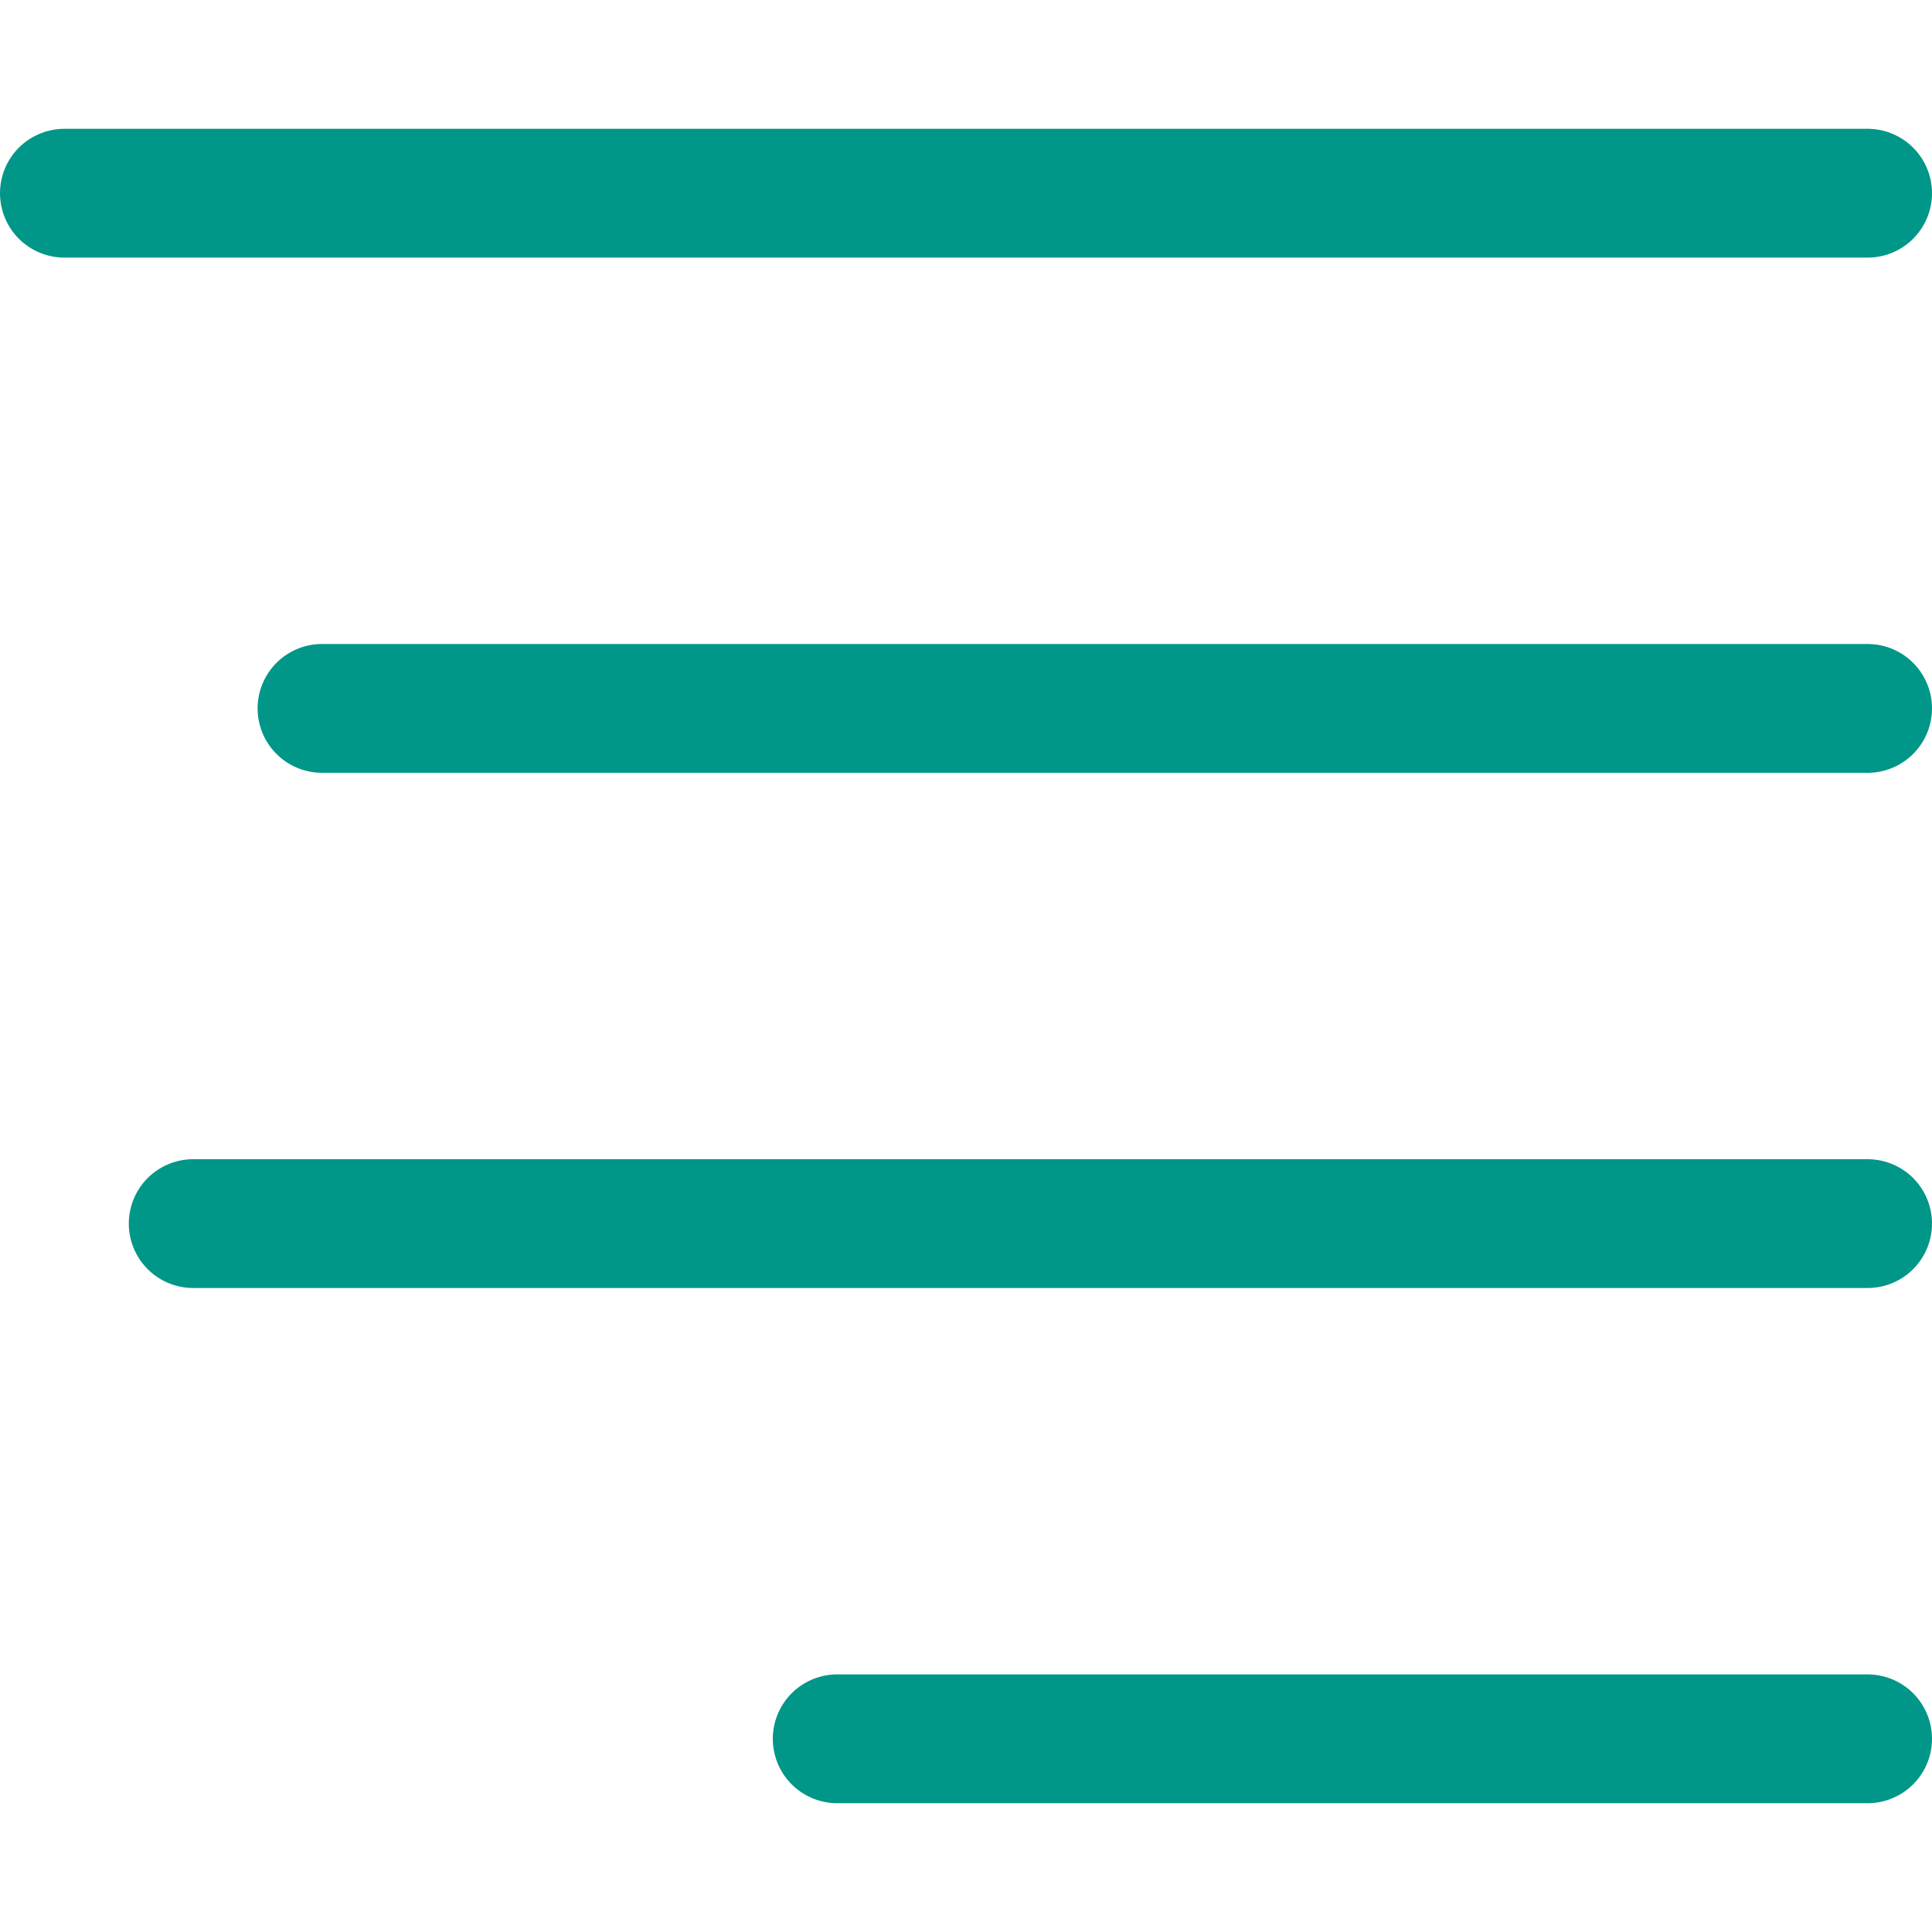
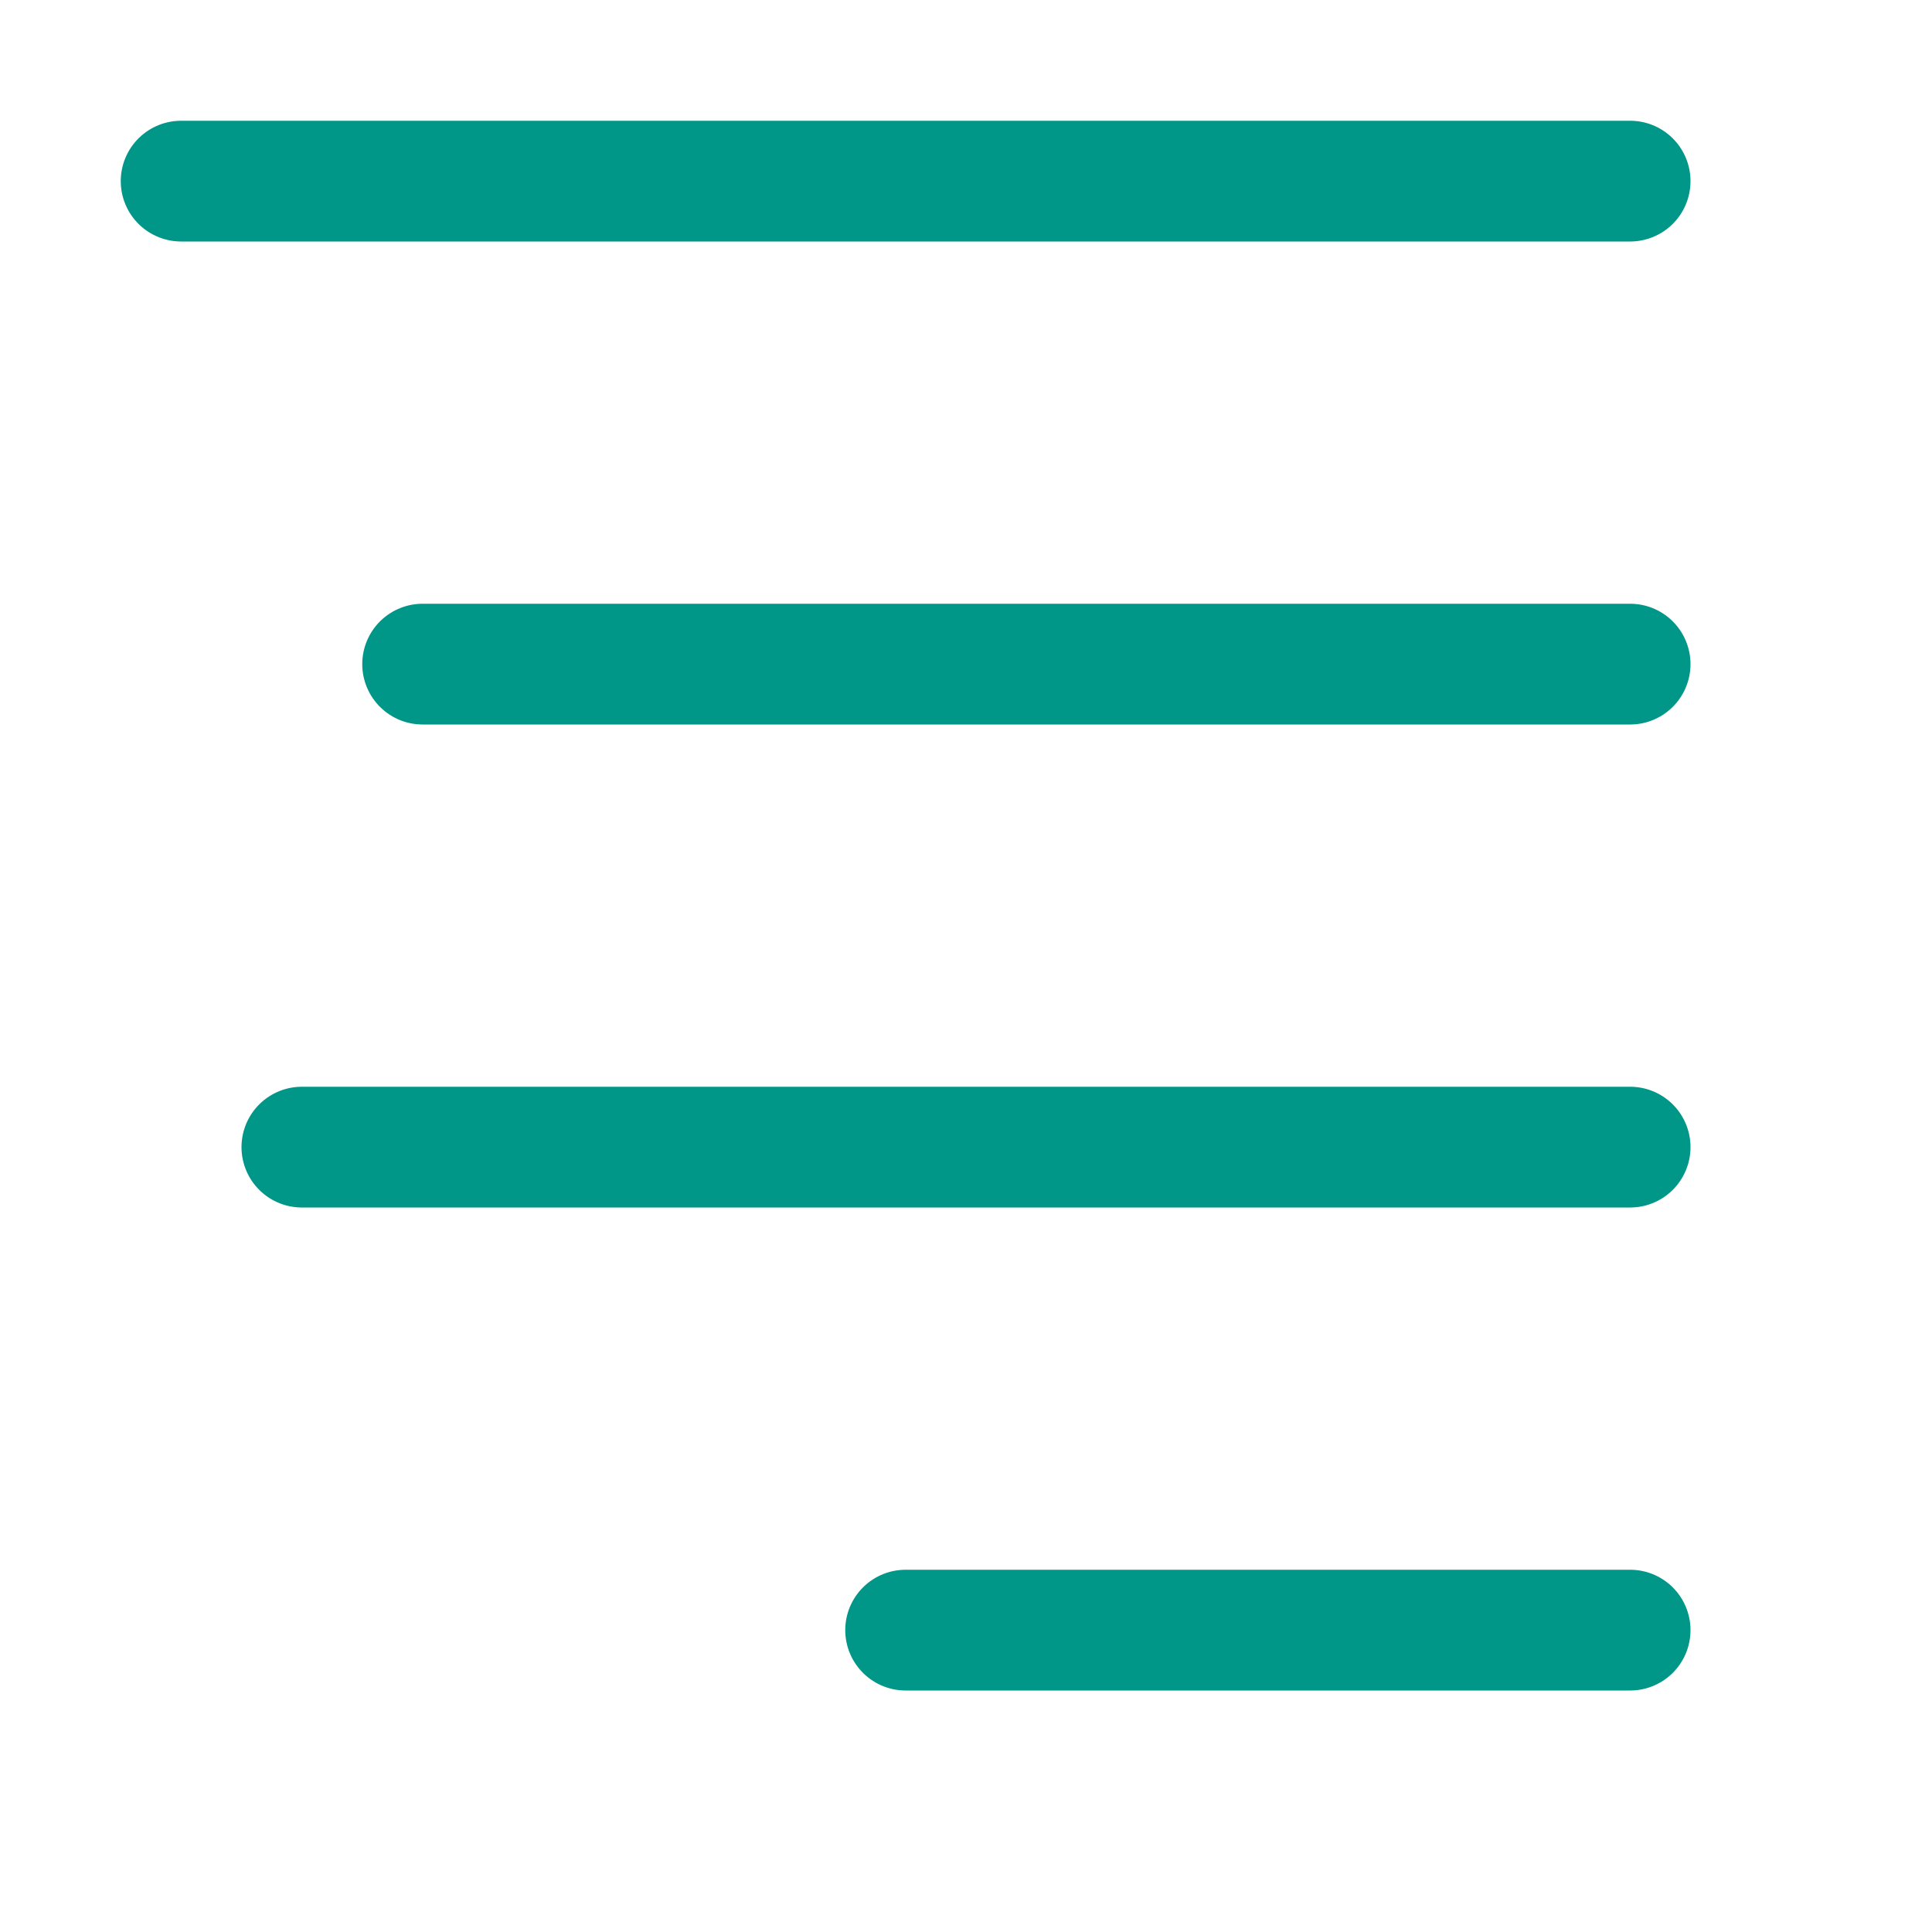
- <svg xmlns="http://www.w3.org/2000/svg" viewBox="0 0 15 15">
-   <line x1="0.5" y1="1.5" x2="14.5" y2="1.5" style="fill:none;stroke:#009688;stroke-linecap:round;stroke-linejoin:round" />
-   <line x1="2.5" y1="5.5" x2="14.5" y2="5.5" style="fill:none;stroke:#009688;stroke-linecap:round;stroke-linejoin:round" />
-   <line x1="1.5" y1="9.5" x2="14.5" y2="9.5" style="fill:none;stroke:#009688;stroke-linecap:round;stroke-linejoin:round" />
-   <line x1="6.5" y1="13.5" x2="14.5" y2="13.5" style="fill:none;stroke:#009688;stroke-linecap:round;stroke-linejoin:round" />
+ <svg xmlns="http://www.w3.org/2000/svg" viewBox="0 0 16 16">
+   <line x1="1.5" y1="1.5" x2="13.5" y2="1.5" style="fill:none;stroke:#009688;stroke-linecap:round;stroke-linejoin:round" />
+   <line x1="3.5" y1="5.5" x2="13.5" y2="5.5" style="fill:none;stroke:#009688;stroke-linecap:round;stroke-linejoin:round" />
+   <line x1="2.5" y1="9.5" x2="13.5" y2="9.5" style="fill:none;stroke:#009688;stroke-linecap:round;stroke-linejoin:round" />
+   <line x1="7.5" y1="13.5" x2="13.5" y2="13.5" style="fill:none;stroke:#009688;stroke-linecap:round;stroke-linejoin:round" />
</svg>
